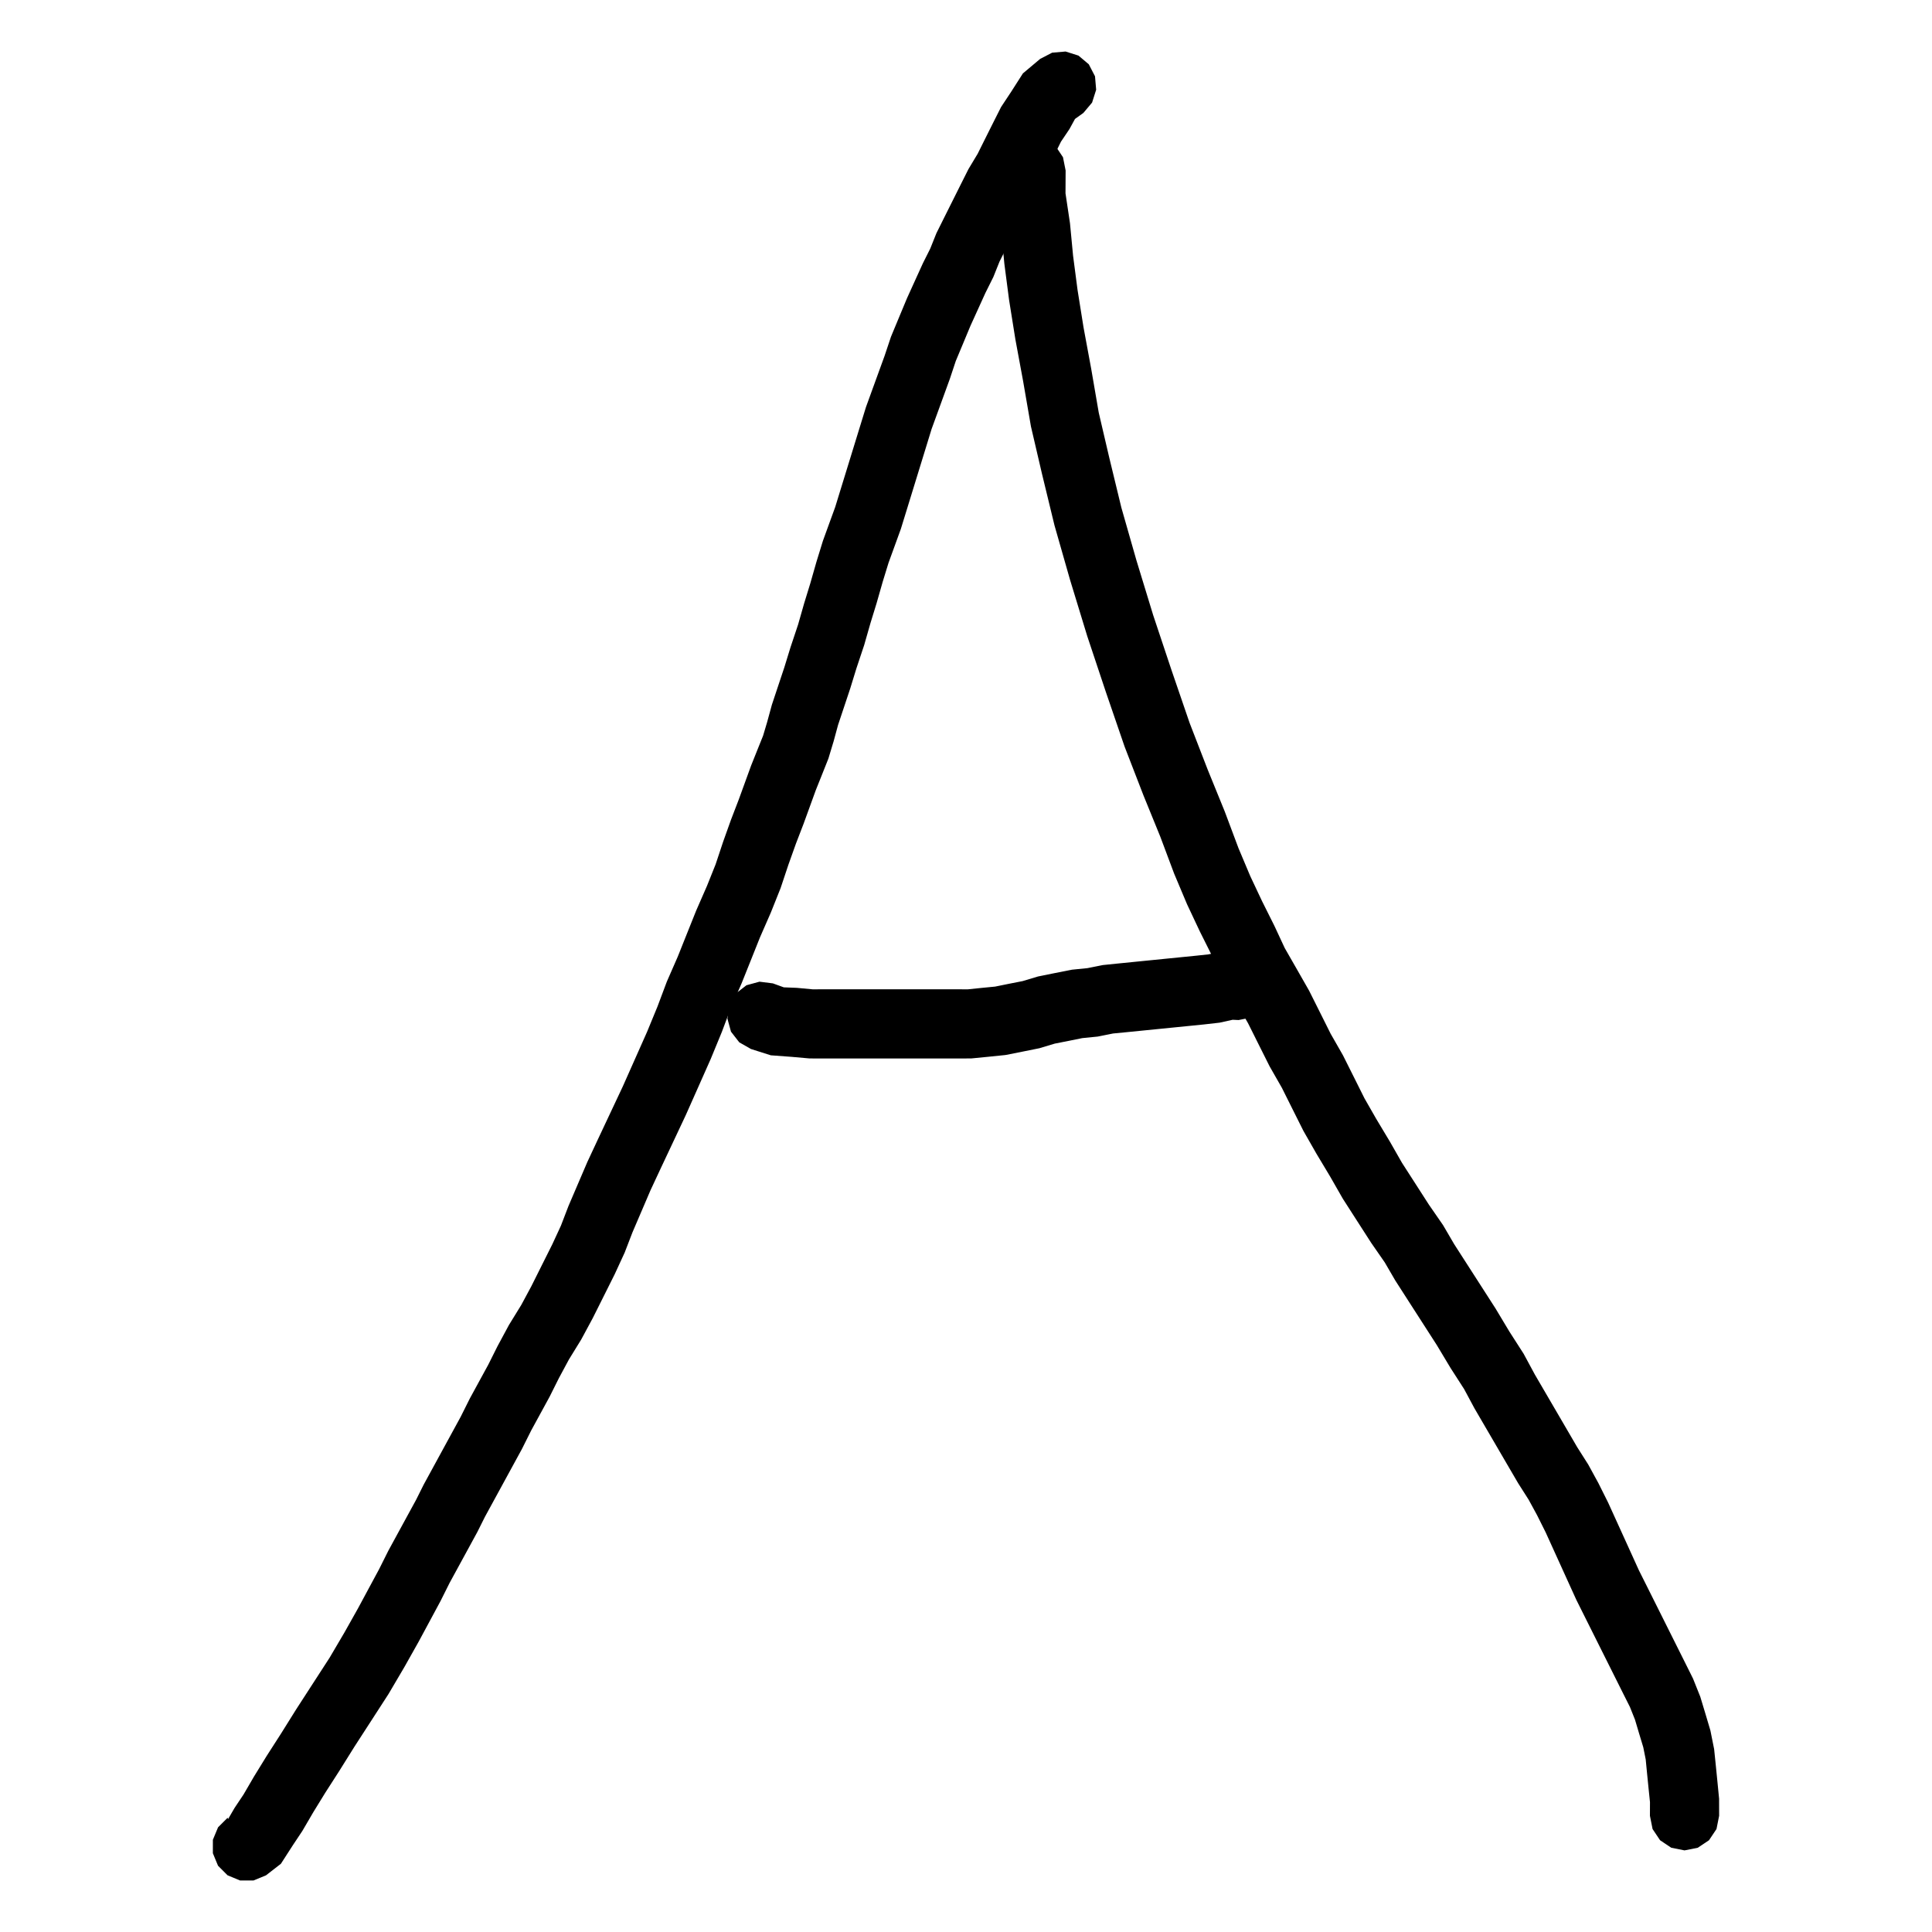
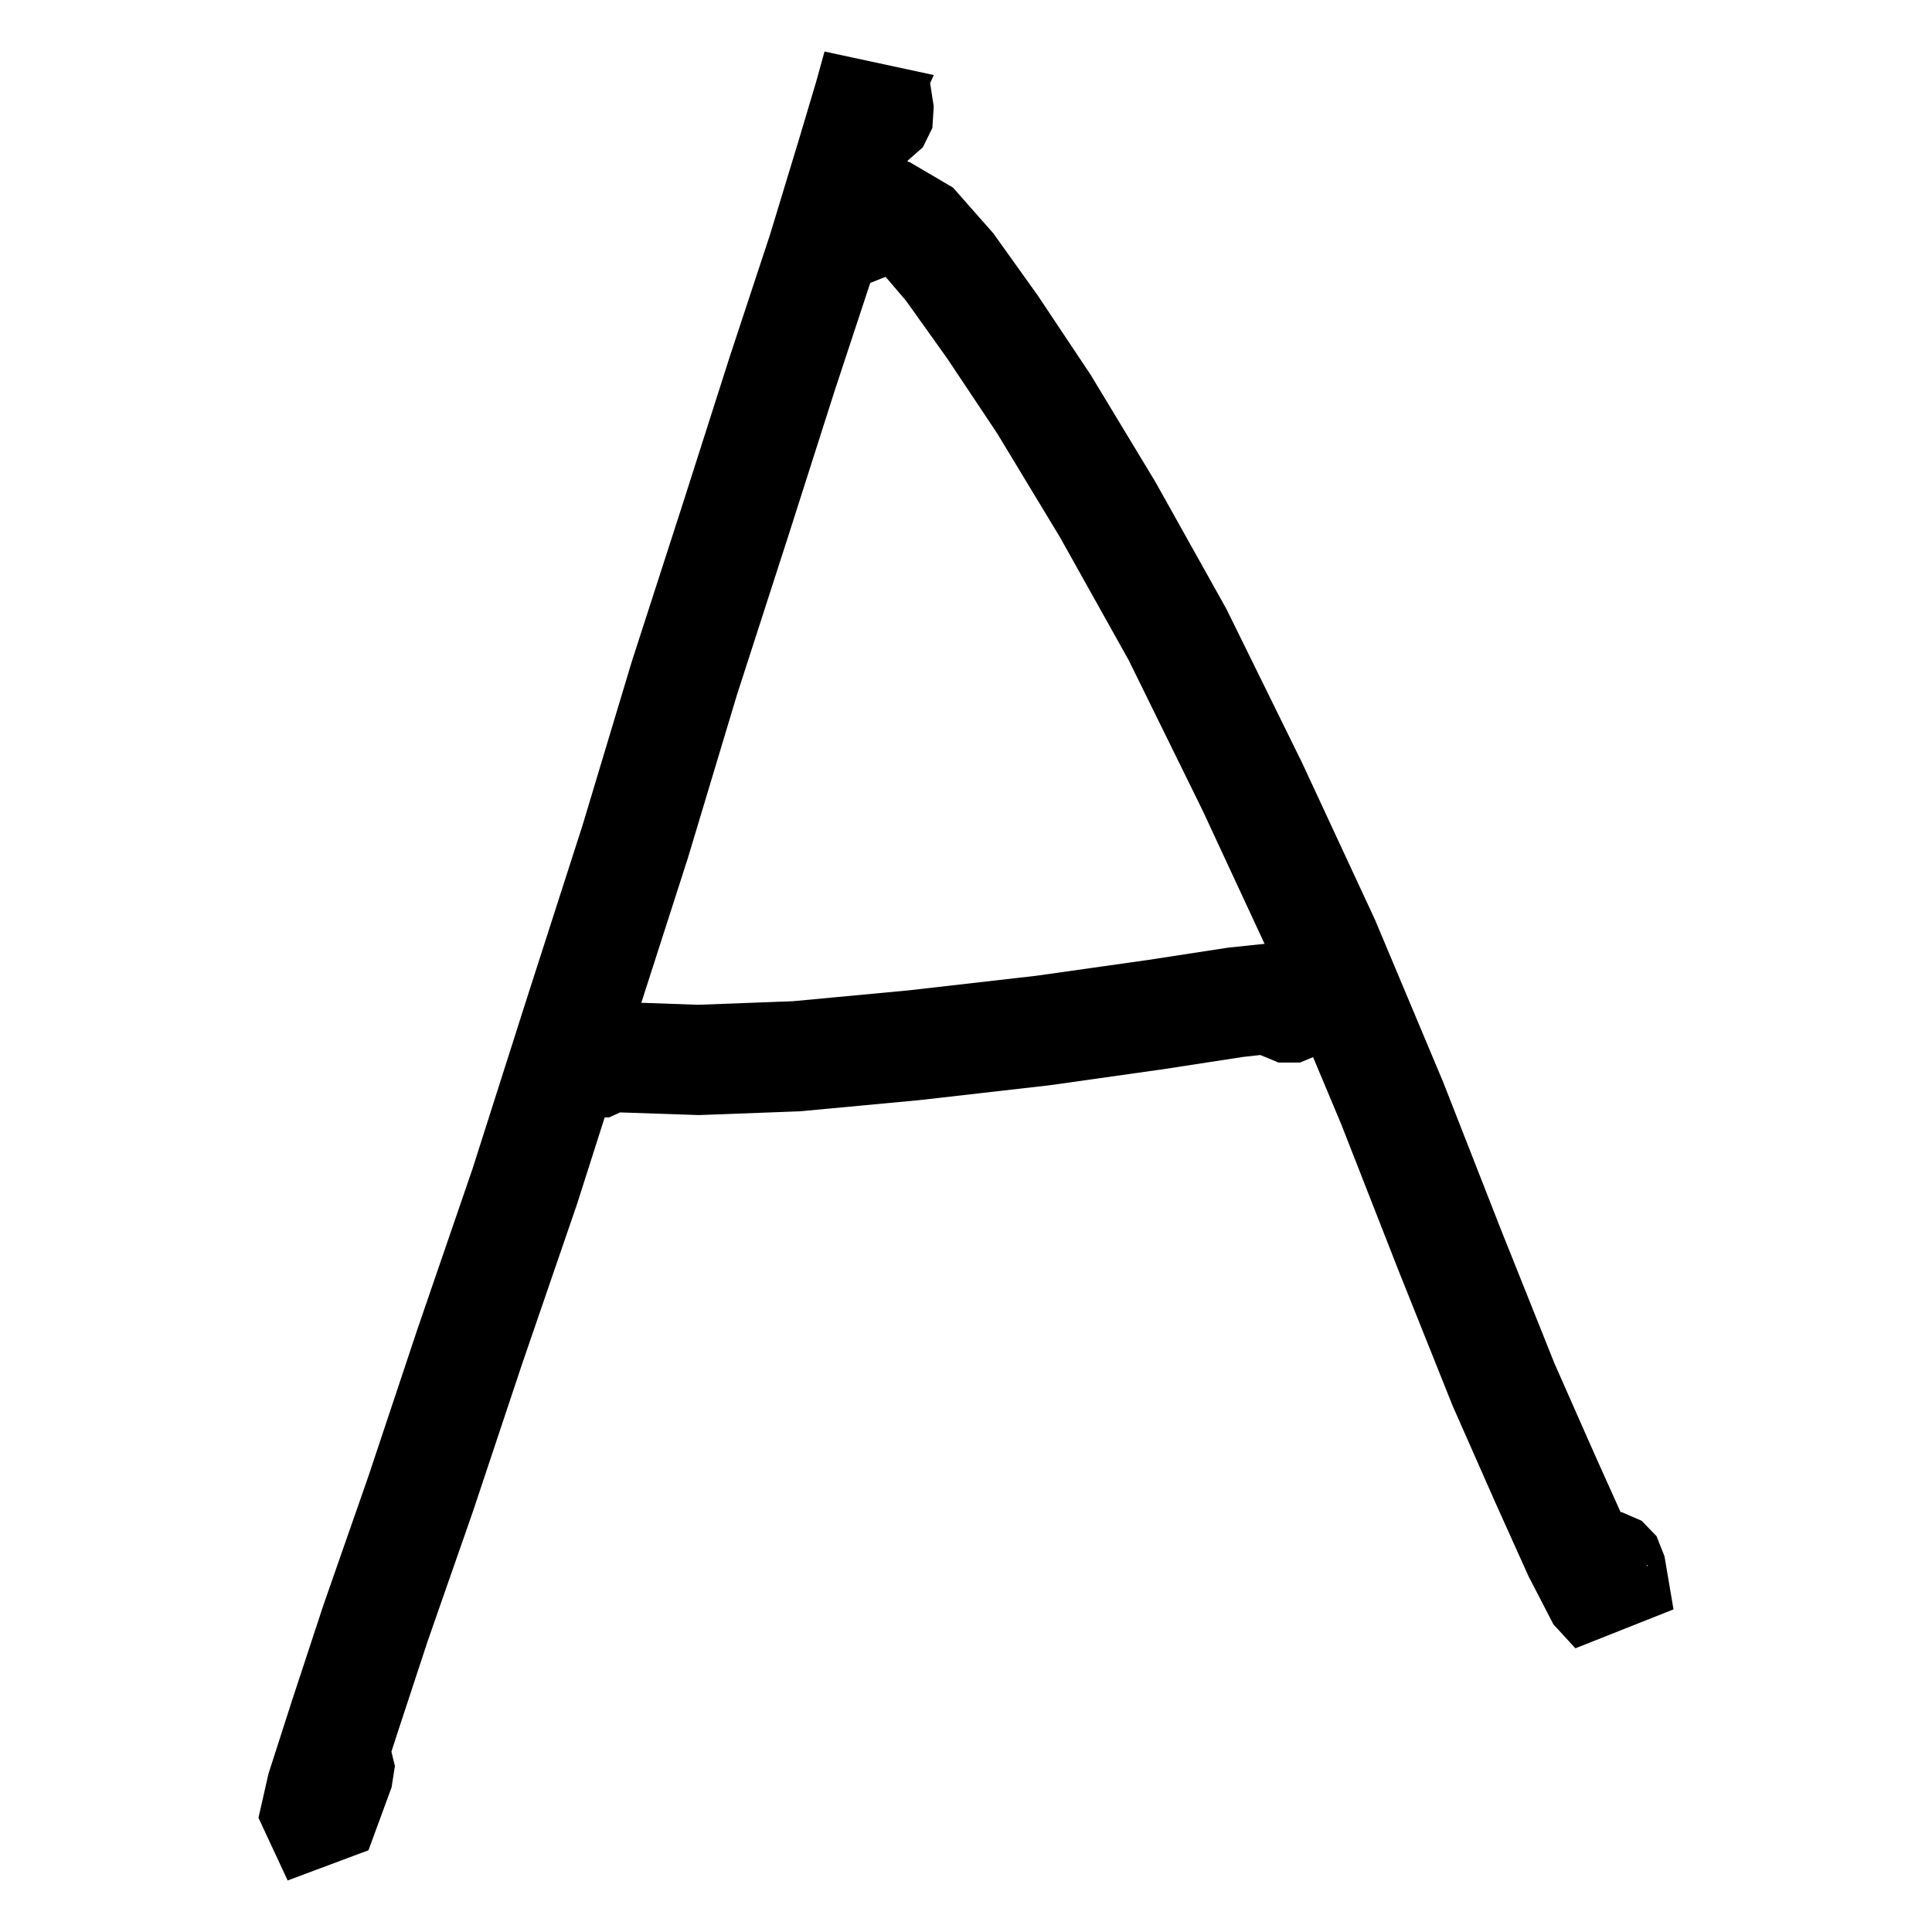
<svg xmlns="http://www.w3.org/2000/svg" viewBox="0 0 300 300" width="300" height="300">
-   <path d="M 161.516 9.144 L 158.839 11.394 L 156.997 14.275 L 155.447 16.617 L 154.098 19.294 L 152.904 21.681 L 151.808 23.883 L 150.375 26.27 L 149.083 28.845 L 147.89 31.232 L 146.696 33.62 L 145.408 36.206 L 144.453 38.593 L 143.308 40.876 L 142.074 43.589 L 140.844 46.296 L 139.618 49.237 L 138.353 52.283 L 137.354 55.269 L 136.424 57.825 L 135.469 60.451 L 134.466 63.215 L 133.473 66.438 L 132.518 69.542 L 131.563 72.646 L 130.607 75.75 L 129.69 78.735 L 128.783 81.224 L 127.78 83.988 L 126.771 87.264 L 125.816 90.607 L 124.861 93.711 L 123.926 96.988 L 122.748 100.517 L 121.791 103.628 L 120.856 106.432 L 119.858 109.432 L 119.116 112.147 L 118.494 114.235 L 117.622 116.403 L 116.634 118.873 L 115.651 121.576 L 114.714 124.152 L 113.513 127.276 L 112.278 130.734 L 111.119 134.217 L 109.776 137.571 L 108.105 141.391 L 106.638 145.055 L 105.24 148.554 L 103.545 152.43 L 102.091 156.303 L 100.481 160.215 L 98.599 164.447 L 96.712 168.693 L 94.827 172.698 L 92.914 176.765 L 91.204 180.429 L 89.736 183.853 L 88.266 187.285 L 87.1 190.323 L 85.774 193.19 L 84.138 196.46 L 82.503 199.733 L 80.947 202.625 L 79.037 205.729 L 77.253 209.039 L 75.824 211.898 L 74.438 214.437 L 72.958 217.151 L 71.526 220.016 L 70.14 222.555 L 68.707 225.181 L 67.275 227.808 L 65.799 230.514 L 64.605 232.902 L 63.215 235.448 L 61.783 238.075 L 60.304 240.789 L 58.868 243.661 L 57.232 246.696 L 55.587 249.752 L 53.487 253.487 L 51.184 257.403 L 48.618 261.367 L 45.969 265.46 L 43.575 269.29 L 41.419 272.645 L 39.448 275.848 L 37.816 278.649 L 36.432 280.721 L 35.417 282.464 L 35.344 282.26 L 33.861 283.74 L 33.056 285.676 L 33.054 287.772 L 33.854 289.71 L 35.335 291.194 L 37.271 291.998 L 39.367 292 L 41.304 291.2 L 43.619 289.404 L 45.47 286.531 L 46.951 284.305 L 48.662 281.376 L 50.511 278.37 L 52.653 275.039 L 55.034 271.229 L 57.639 267.204 L 60.325 263.05 L 62.798 258.848 L 64.995 254.942 L 66.693 251.79 L 68.4 248.618 L 69.83 245.759 L 71.216 243.22 L 72.648 240.594 L 74.123 237.887 L 75.317 235.5 L 76.707 232.953 L 78.14 230.326 L 79.572 227.7 L 81.052 224.986 L 82.484 222.121 L 83.87 219.582 L 85.35 216.868 L 86.786 213.996 L 88.344 211.098 L 90.254 207.994 L 92.041 204.679 L 93.749 201.265 L 95.455 197.851 L 96.995 194.509 L 98.217 191.339 L 99.612 188.086 L 101.009 184.824 L 102.642 181.325 L 104.549 177.274 L 106.484 173.161 L 108.418 168.811 L 110.356 164.447 L 112.088 160.241 L 113.5 156.474 L 115.148 152.709 L 116.615 149.045 L 118.013 145.546 L 119.685 141.726 L 121.207 137.916 L 122.436 134.236 L 123.589 131.008 L 124.775 127.925 L 125.749 125.248 L 126.675 122.698 L 127.598 120.393 L 128.636 117.785 L 129.447 115.098 L 130.137 112.56 L 131.049 109.83 L 132.024 106.903 L 132.977 103.805 L 134.188 100.172 L 135.163 96.763 L 136.118 93.659 L 137.073 90.317 L 137.974 87.385 L 138.881 84.896 L 139.884 82.132 L 140.877 78.909 L 141.832 75.805 L 142.787 72.701 L 143.742 69.597 L 144.659 66.612 L 145.566 64.123 L 146.521 61.497 L 147.502 58.799 L 148.413 56.055 L 149.536 53.37 L 150.697 50.581 L 151.855 48.035 L 153.009 45.495 L 154.251 43.002 L 155.206 40.615 L 156.306 38.425 L 157.5 36.037 L 158.694 33.65 L 159.79 31.448 L 161.222 29.061 L 162.514 26.487 L 163.708 24.099 L 164.746 22 L 166.062 20.044 L 166.925 18.469 L 168.228 17.535 L 169.578 15.931 L 170.211 13.933 L 170.032 11.844 L 169.067 9.983 L 167.463 8.633 L 165.465 8 L 163.377 8.179 Z" fill="black" fill-rule="nonzero" />
-   <path d="M 154.724 26.472 L 154.742 30.885 L 155.48 35.951 L 155.953 40.927 L 156.691 46.587 L 157.668 52.697 L 158.867 59.172 L 160.085 66.223 L 161.795 73.56 L 163.738 81.569 L 166.167 90.075 L 168.828 98.782 L 171.721 107.463 L 174.627 115.936 L 177.547 123.482 L 180.166 129.91 L 182.32 135.654 L 184.317 140.397 L 186.303 144.618 L 188.211 148.435 L 189.946 152.145 L 191.964 155.685 L 193.803 158.899 L 195.405 162.107 L 197.146 165.584 L 199.056 168.927 L 200.658 172.136 L 202.399 175.613 L 204.41 179.135 L 206.558 182.717 L 208.511 186.131 L 210.733 189.591 L 212.931 193.008 L 215.025 196.028 L 216.646 198.813 L 218.851 202.246 L 221 205.588 L 223.104 208.859 L 225.253 212.441 L 227.344 215.689 L 228.95 218.679 L 230.668 221.626 L 232.34 224.492 L 234.011 227.357 L 235.734 230.308 L 237.369 232.875 L 238.664 235.253 L 240.013 237.951 L 241.163 240.483 L 242.357 243.109 L 243.55 245.736 L 244.785 248.449 L 246.024 250.929 L 247.218 253.317 L 248.411 255.705 L 249.605 258.092 L 250.799 260.48 L 251.993 262.868 L 253.093 265.058 L 253.876 267.015 L 254.518 269.172 L 255.168 271.319 L 255.544 273.201 L 255.75 275.326 L 255.989 277.714 L 256.208 279.835 L 256.201 281.954 L 256.61 284.01 L 257.775 285.753 L 259.517 286.918 L 261.573 287.327 L 263.629 286.918 L 265.372 285.753 L 266.537 284.01 L 266.946 281.954 L 266.939 279.298 L 266.68 276.645 L 266.442 274.257 L 266.17 271.607 L 265.591 268.713 L 264.809 266.085 L 264.018 263.466 L 262.891 260.648 L 261.603 258.063 L 260.409 255.675 L 259.215 253.287 L 258.022 250.9 L 256.828 248.512 L 255.634 246.124 L 254.485 243.829 L 253.332 241.29 L 252.138 238.663 L 250.944 236.037 L 249.706 233.315 L 248.19 230.283 L 246.619 227.409 L 244.912 224.722 L 243.292 221.943 L 241.621 219.078 L 239.949 216.213 L 238.325 213.429 L 236.588 210.211 L 234.382 206.774 L 232.233 203.193 L 230.038 199.778 L 227.889 196.435 L 225.797 193.182 L 224.075 190.236 L 221.871 187.048 L 219.771 183.781 L 217.695 180.555 L 215.828 177.283 L 213.679 173.702 L 211.87 170.539 L 210.268 167.331 L 208.527 163.853 L 206.617 160.511 L 205.015 157.302 L 203.274 153.825 L 201.293 150.354 L 199.49 147.208 L 197.883 143.755 L 195.971 139.931 L 194.136 136.034 L 192.312 131.704 L 190.169 125.987 L 187.535 119.521 L 184.725 112.264 L 181.9 104.023 L 179.063 95.513 L 176.47 87.028 L 174.124 78.82 L 172.247 71.071 L 170.614 64.082 L 169.444 57.284 L 168.255 50.865 L 167.323 45.037 L 166.628 39.714 L 166.146 34.661 L 165.451 30.017 L 165.469 26.472 L 165.06 24.416 L 163.895 22.673 L 162.153 21.508 L 160.097 21.099 L 158.041 21.508 L 156.298 22.673 L 155.133 24.416 Z" fill="black" fill-rule="nonzero" />
-   <path d="M 116.613 162.891 L 119.695 163.868 L 122.92 164.107 L 125.709 164.355 L 128.579 164.361 L 131.206 164.361 L 133.832 164.361 L 136.22 164.361 L 138.607 164.361 L 140.995 164.361 L 143.383 164.361 L 145.77 164.361 L 148.158 164.361 L 150.814 164.354 L 153.468 164.095 L 156.118 163.824 L 158.763 163.301 L 161.4 162.768 L 163.787 162.051 L 165.926 161.63 L 168.057 161.197 L 170.444 160.959 L 172.832 160.481 L 174.957 160.275 L 177.345 160.036 L 179.733 159.798 L 182.12 159.559 L 184.508 159.32 L 186.924 159.078 L 189.378 158.799 L 191.405 158.35 L 192.33 158.392 L 194.386 157.983 L 196.129 156.818 L 197.294 155.075 L 197.703 153.019 L 197.294 150.963 L 196.129 149.22 L 194.386 148.056 L 192.33 147.647 L 190.072 147.688 L 187.643 148.195 L 185.799 148.393 L 183.439 148.629 L 181.051 148.867 L 178.664 149.106 L 176.276 149.345 L 173.888 149.584 L 171.238 149.855 L 168.85 150.333 L 166.463 150.572 L 163.818 151.094 L 161.181 151.628 L 158.794 152.344 L 156.655 152.765 L 154.524 153.198 L 152.399 153.404 L 150.278 153.623 L 148.158 153.616 L 145.77 153.616 L 143.383 153.616 L 140.995 153.616 L 138.607 153.616 L 136.22 153.616 L 133.832 153.616 L 131.206 153.616 L 128.579 153.616 L 126.197 153.622 L 123.732 153.393 L 121.705 153.313 L 120.011 152.698 L 117.931 152.436 L 115.909 152.989 L 114.254 154.275 L 113.215 156.096 L 112.953 158.175 L 113.507 160.197 L 114.792 161.853 Z" fill="black" fill-rule="nonzero" />
+   <path d="M 144.991 16.533 L 144.431 12.907 L 145.003 11.654 L 128.032 8 L 126.754 12.616 L 124.115 21.472 L 119.587 36.381 L 113.32 55.37 L 106.082 78.038 L 98.066 102.849 L 90.453 128.162 L 81.719 155.312 L 73.371 181.497 L 64.826 206.371 L 57.219 229.194 L 50.177 249.367 L 45.383 263.939 L 41.682 275.444 L 40.137 282.273 L 44.667 292 L 57.216 287.308 L 60.805 277.534 L 61.321 274.232 L 60.535 270.985 L 58.565 268.285 L 55.713 266.545 L 52.411 266.029 L 49.164 266.815 L 46.464 268.785 L 44.724 271.637 L 41.334 280.894 L 52.869 276.963 L 57.019 285.167 L 58.137 280.198 L 61.668 269.246 L 66.39 254.89 L 73.431 234.718 L 81.049 211.865 L 89.632 186.877 L 98.031 160.537 L 106.806 133.258 L 114.418 107.948 L 122.389 83.277 L 129.614 60.652 L 135.908 41.578 L 140.514 26.418 L 143.205 17.385 L 144.21 13.627 L 128 9.593 L 127.303 12.907 L 128.013 18.797 L 129.092 21.959 L 131.299 24.468 L 134.299 25.941 L 137.633 26.154 L 140.796 25.074 L 143.305 22.867 L 144.777 19.868 Z" fill="black" fill-rule="nonzero" />
+   <path d="M 137.867 28.703 L 136.762 29.566 L 133.575 40.43 L 132.127 40.221 L 134.588 40.96 L 136.66 41.983 L 140.687 46.7 L 147.06 55.631 L 154.867 67.338 L 164.598 83.431 L 175.263 102.511 L 186.737 125.84 L 197.858 149.777 L 208.225 174.47 L 217.14 197.234 L 225.573 218.315 L 232.124 233.155 L 237.347 244.757 L 241.213 252.231 L 244.627 255.946 L 259.863 249.903 L 258.46 241.652 L 257.233 238.544 L 254.909 236.143 L 251.844 234.813 L 248.502 234.758 L 245.395 235.986 L 242.993 238.309 L 241.664 241.375 L 241.609 244.716 L 242.743 250.422 L 255.822 242.983 L 255.811 243.272 L 252.826 237.424 L 247.771 226.188 L 241.381 211.721 L 233.067 190.933 L 224.093 168.022 L 213.525 142.854 L 202.19 118.452 L 190.446 94.583 L 179.415 74.84 L 169.354 58.199 L 161.174 45.927 L 154.226 36.208 L 147.976 29.125 L 141.294 25.2 L 134.619 23.275 L 129.366 23.827 L 120.976 36.213 L 128.118 42.786 L 131.184 44.115 L 134.525 44.17 L 137.633 42.943 L 140.034 40.619 L 141.364 37.553 L 141.419 34.212 L 140.191 31.104 Z" fill="black" fill-rule="nonzero" />
+   <path d="M 94.078 156.709 L 92.453 156.746 L 91.604 172.462 L 91.684 172.575 L 97.133 172.764 L 108.528 173.149 L 124.274 172.559 L 142.851 170.819 L 163.022 168.514 L 180.694 166.017 L 192.987 164.125 L 199.129 163.439 L 195.34 160.581 L 195.446 149.467 L 193.081 151.827 L 191.799 154.913 L 191.795 158.254 L 193.071 161.343 L 195.431 163.708 L 198.517 164.99 L 201.859 164.993 L 204.947 163.718 L 208.86 150.066 L 198.6 146.319 L 190.658 147.156 L 178.211 149.07 L 160.866 151.522 L 141.071 153.784 L 123.109 155.47 L 108.404 156.022 L 97.723 155.646 L 92.135 155.453 L 88.788 155.567 L 85.275 172.298 L 91.263 173.604 L 94.602 173.5 L 97.648 172.125 L 99.936 169.69 L 101.118 166.564 L 101.014 163.224 L 99.639 160.179 L 97.204 157.891 Z" fill="black" fill-rule="nonzero" />
</svg>
